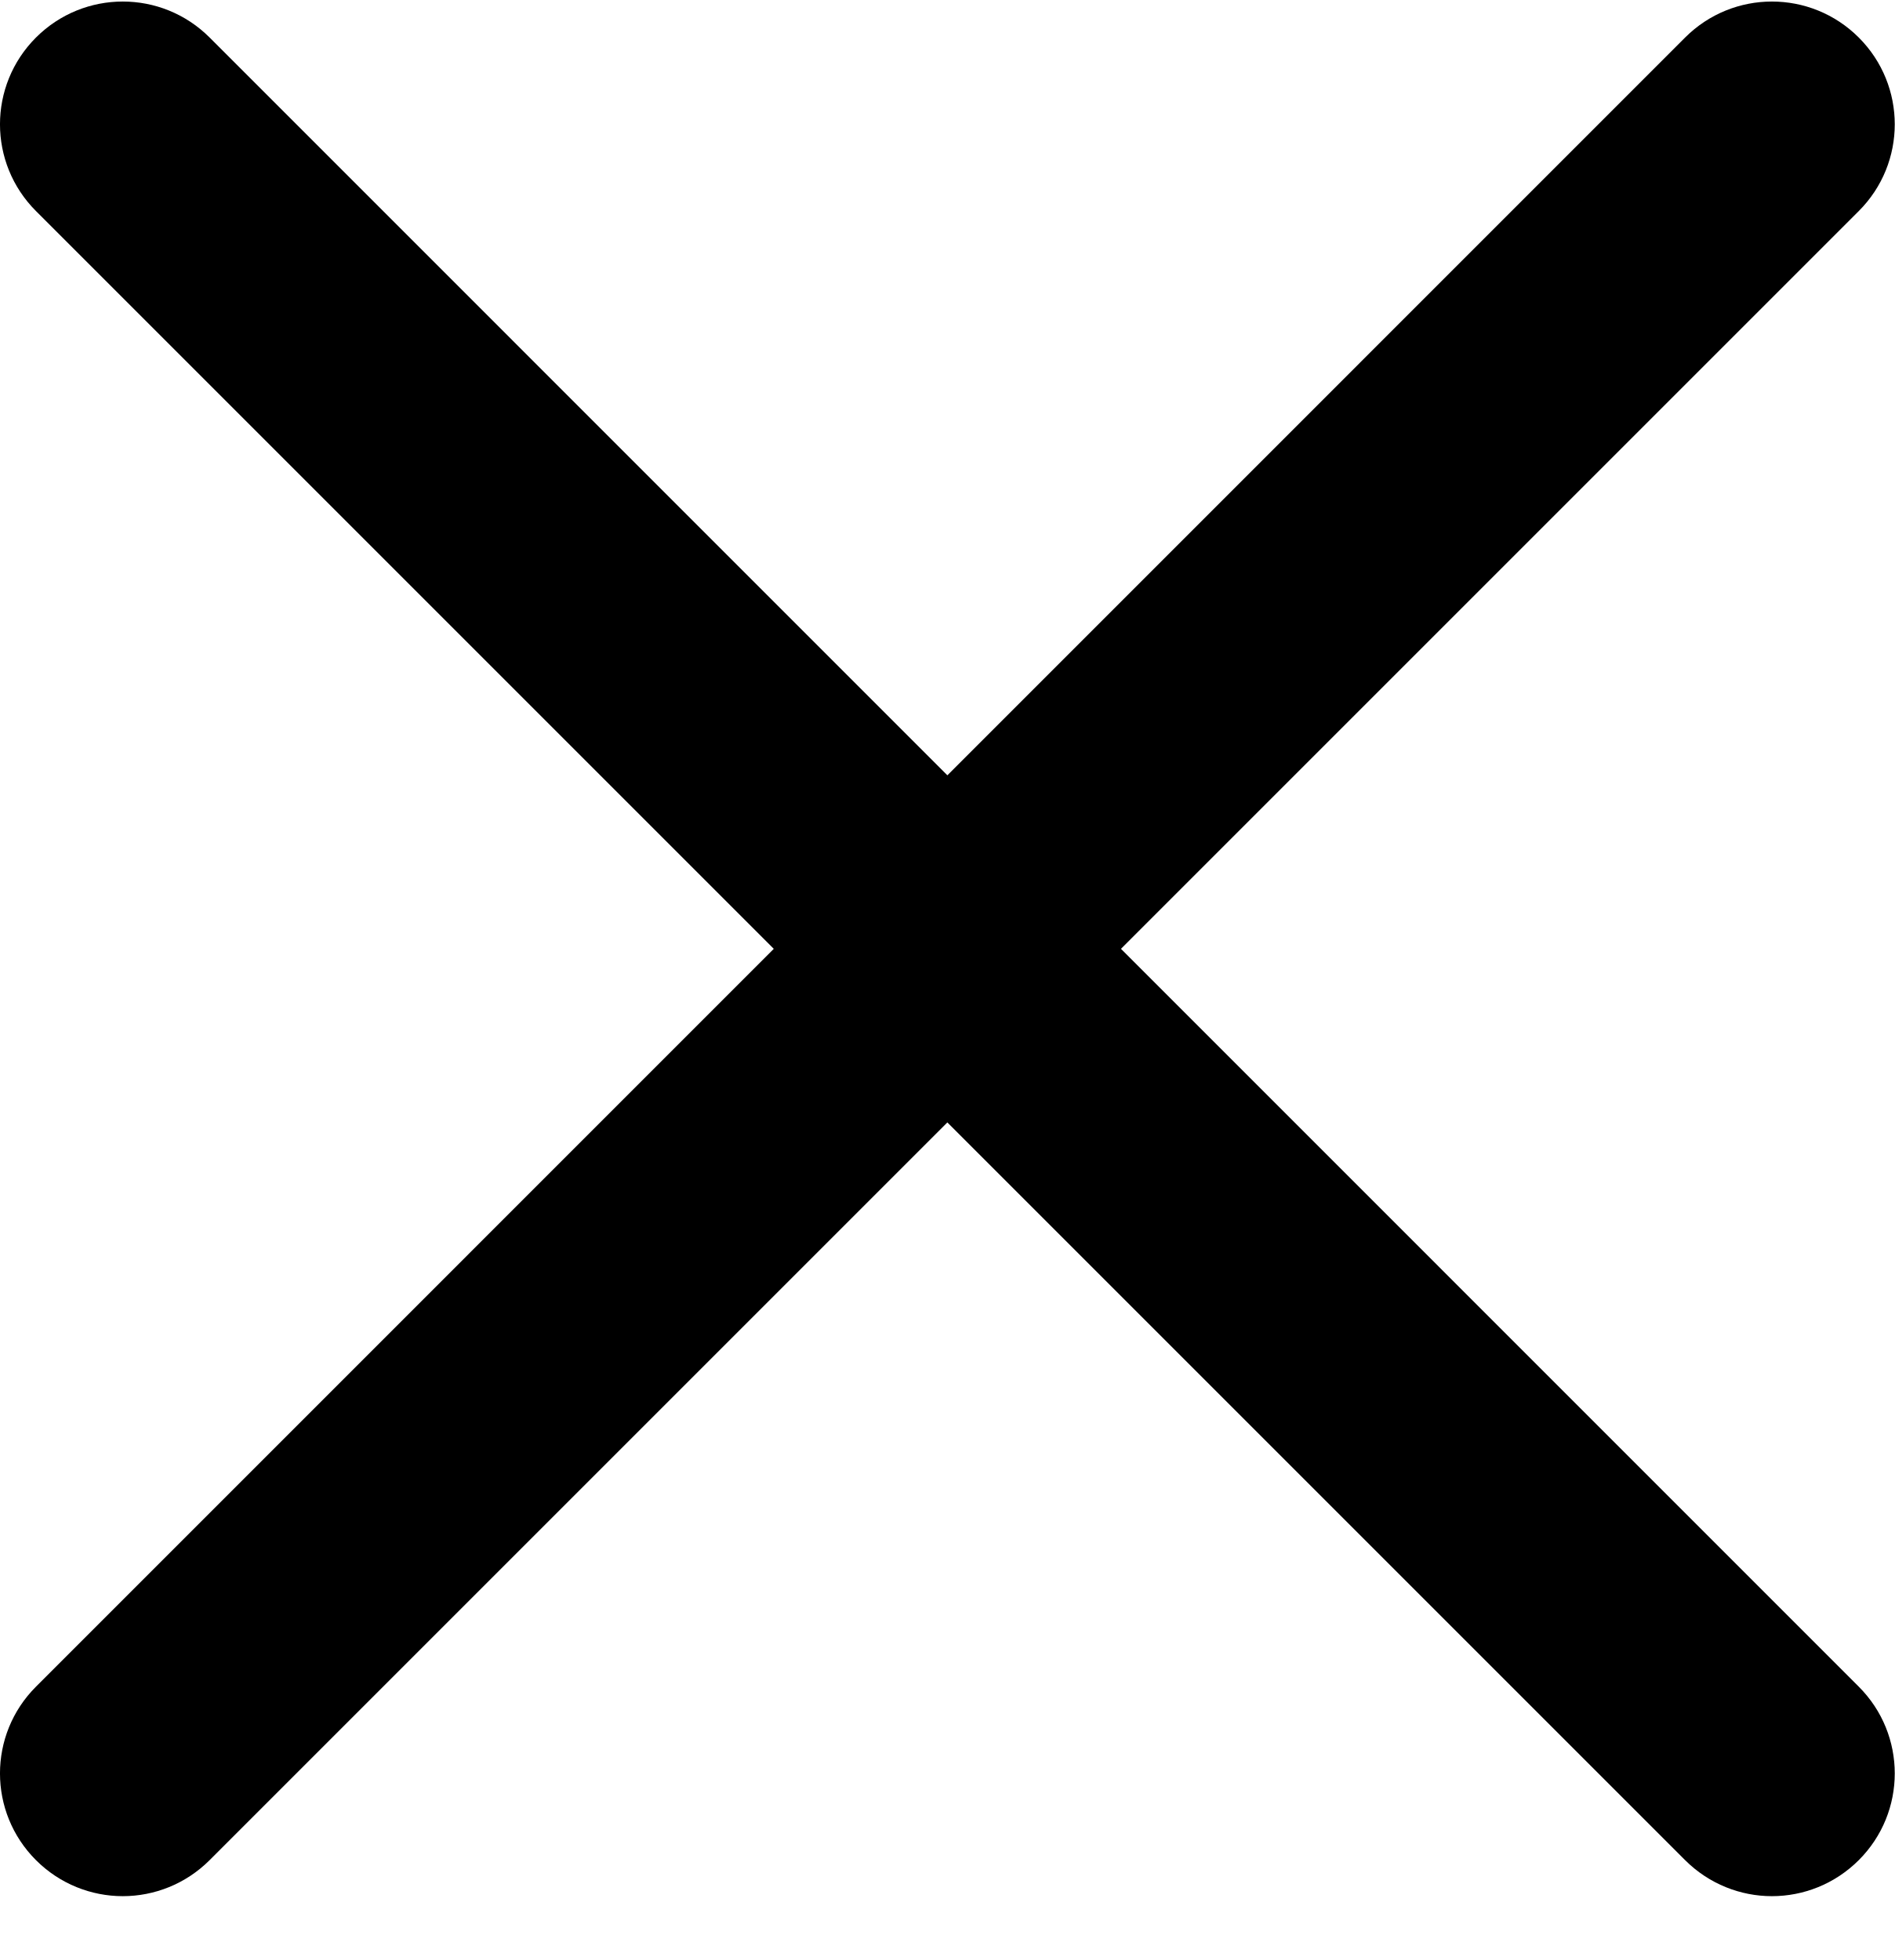
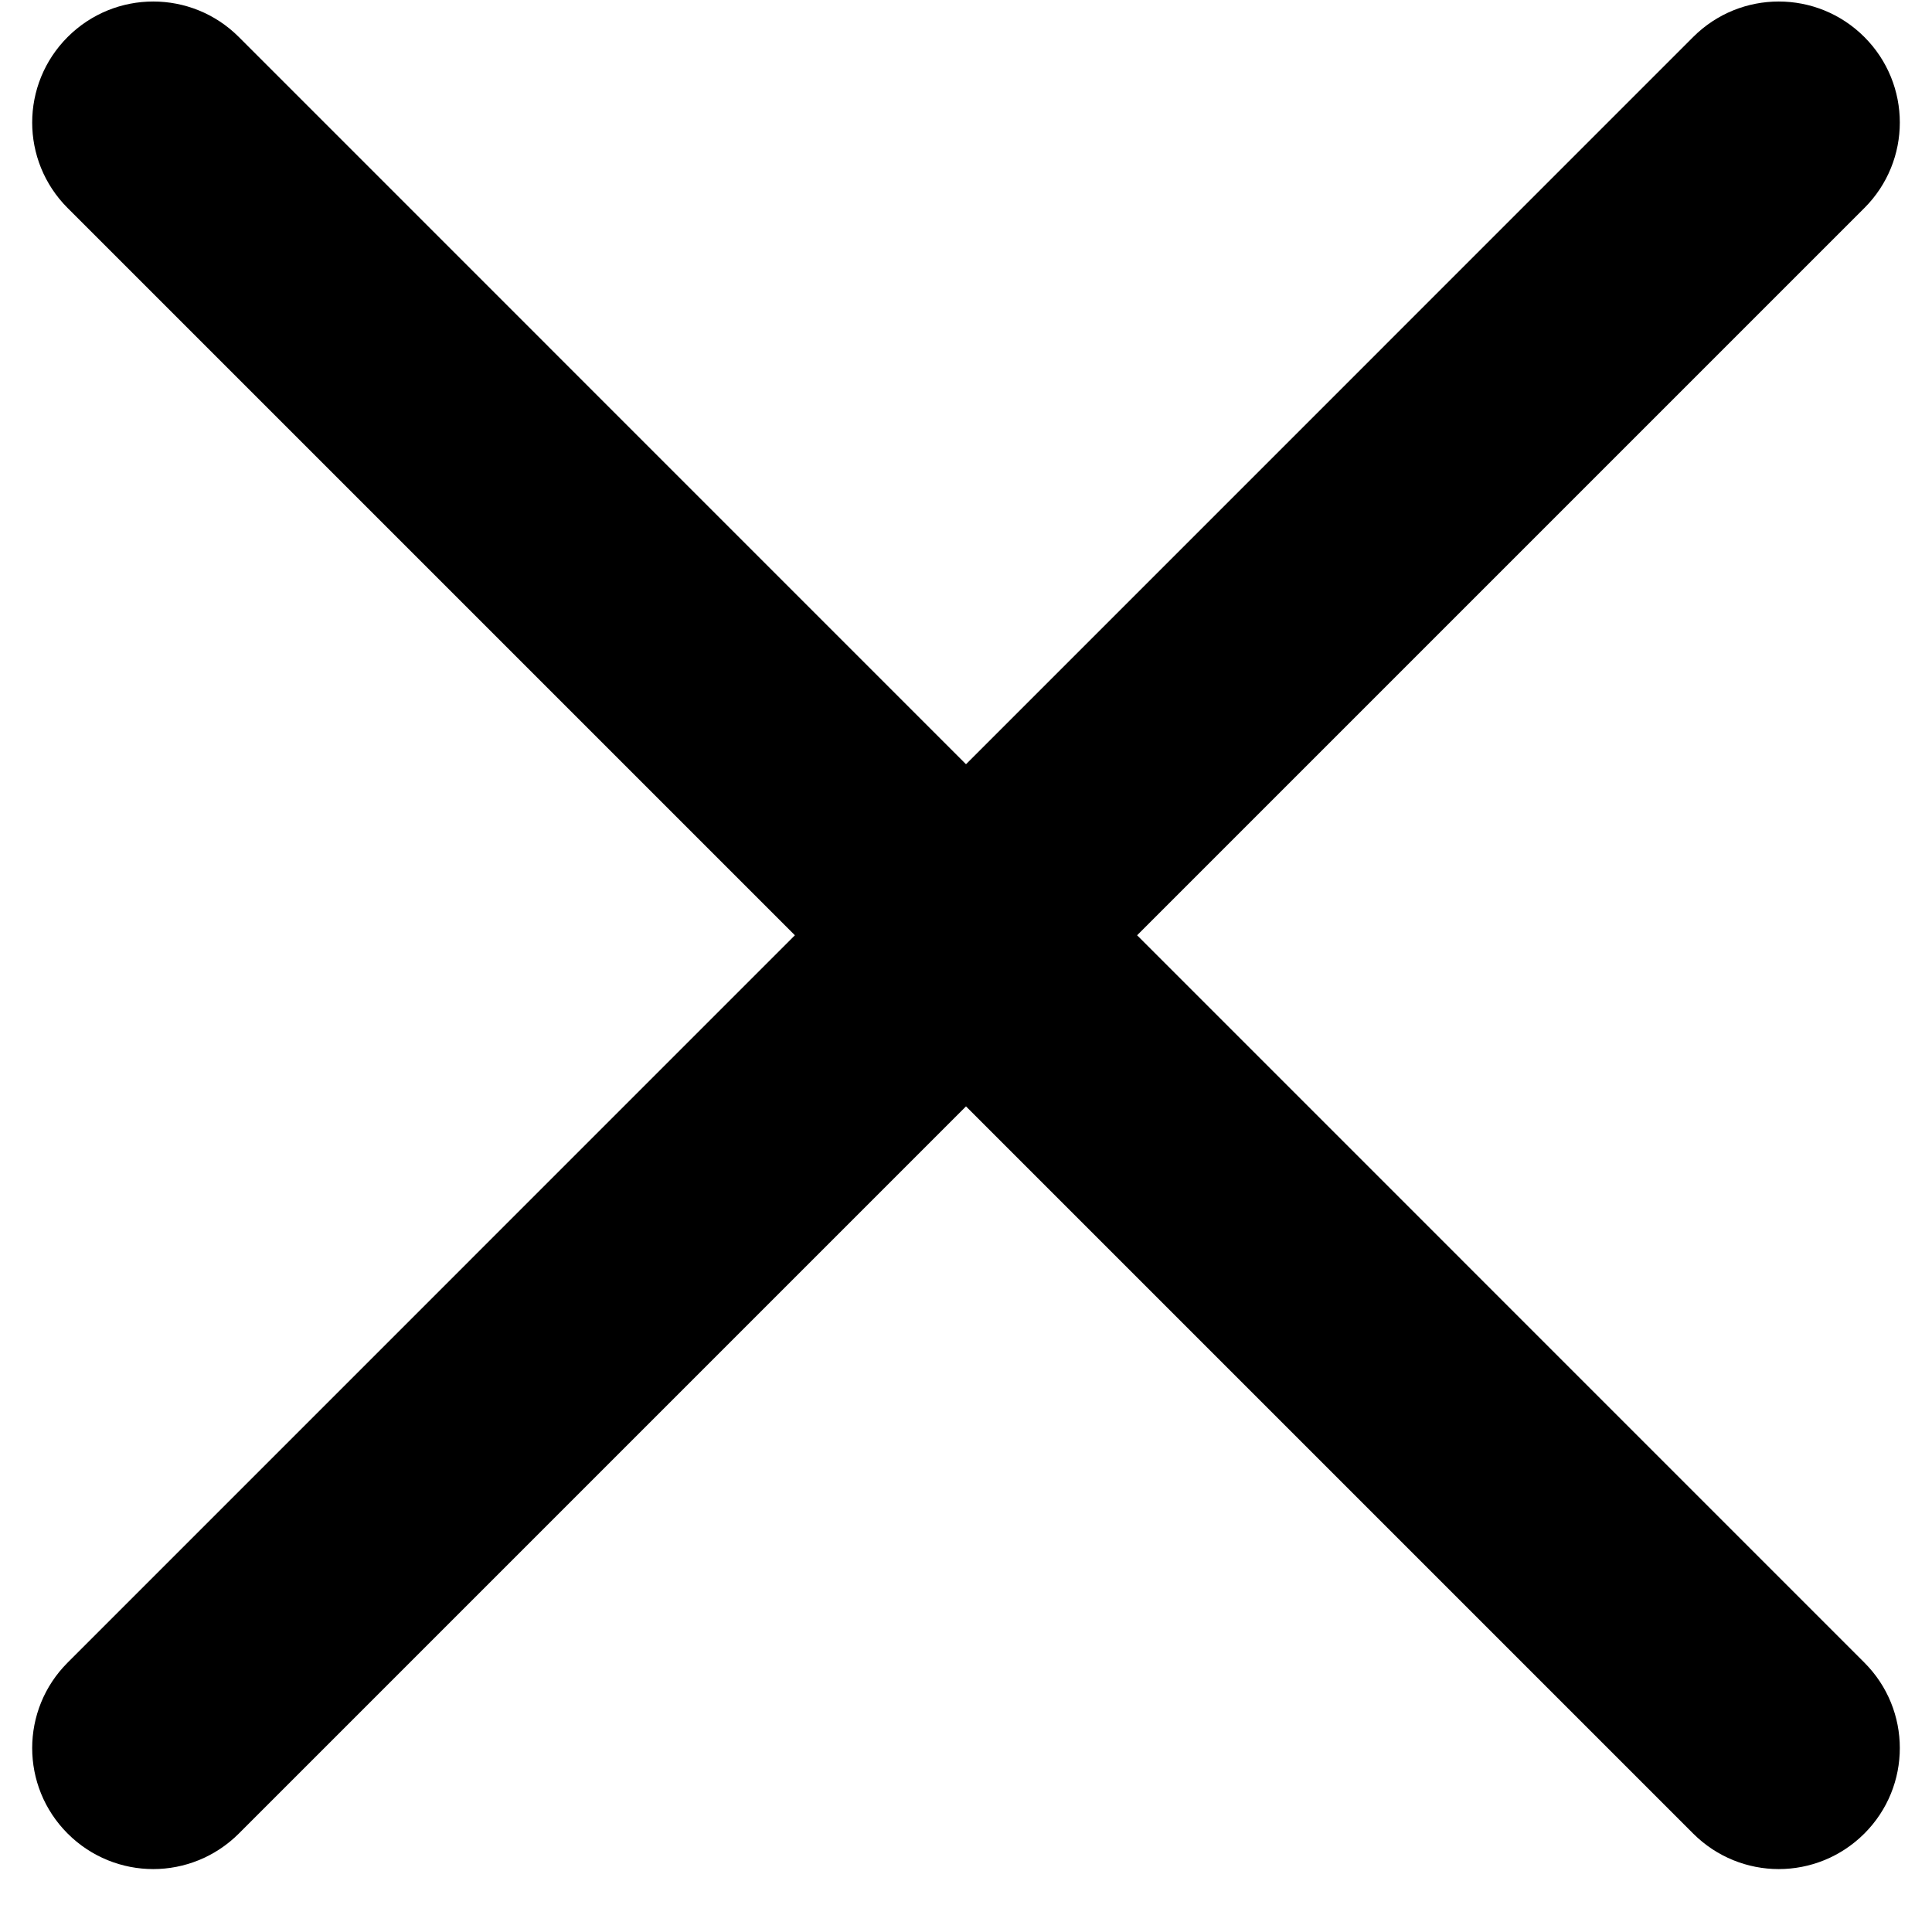
- <svg xmlns="http://www.w3.org/2000/svg" width="29" height="30" viewBox="0 0 29 30" fill="none">
+ <svg xmlns="http://www.w3.org/2000/svg" width="30" height="30" viewBox="0 0 29 30" fill="none">
  <path d="M17.157 14.523L28.449 3.231C29.184 2.496 29.184 1.309 28.449 0.574C27.714 -0.16 26.527 -0.16 25.792 0.574L14.5 11.867L3.208 0.574C2.473 -0.16 1.286 -0.16 0.551 0.574C-0.184 1.309 -0.184 2.496 0.551 3.231L11.843 14.523L0.551 25.816C-0.184 26.55 -0.184 27.738 0.551 28.472C0.917 28.838 1.399 29.023 1.879 29.023C2.36 29.023 2.841 28.838 3.208 28.472L14.5 17.18L25.792 28.472C26.159 28.838 26.64 29.023 27.12 29.023C27.602 29.023 28.082 28.838 28.449 28.472C29.184 27.738 29.184 26.55 28.449 25.816L17.157 14.523Z" fill="black" />
</svg>
